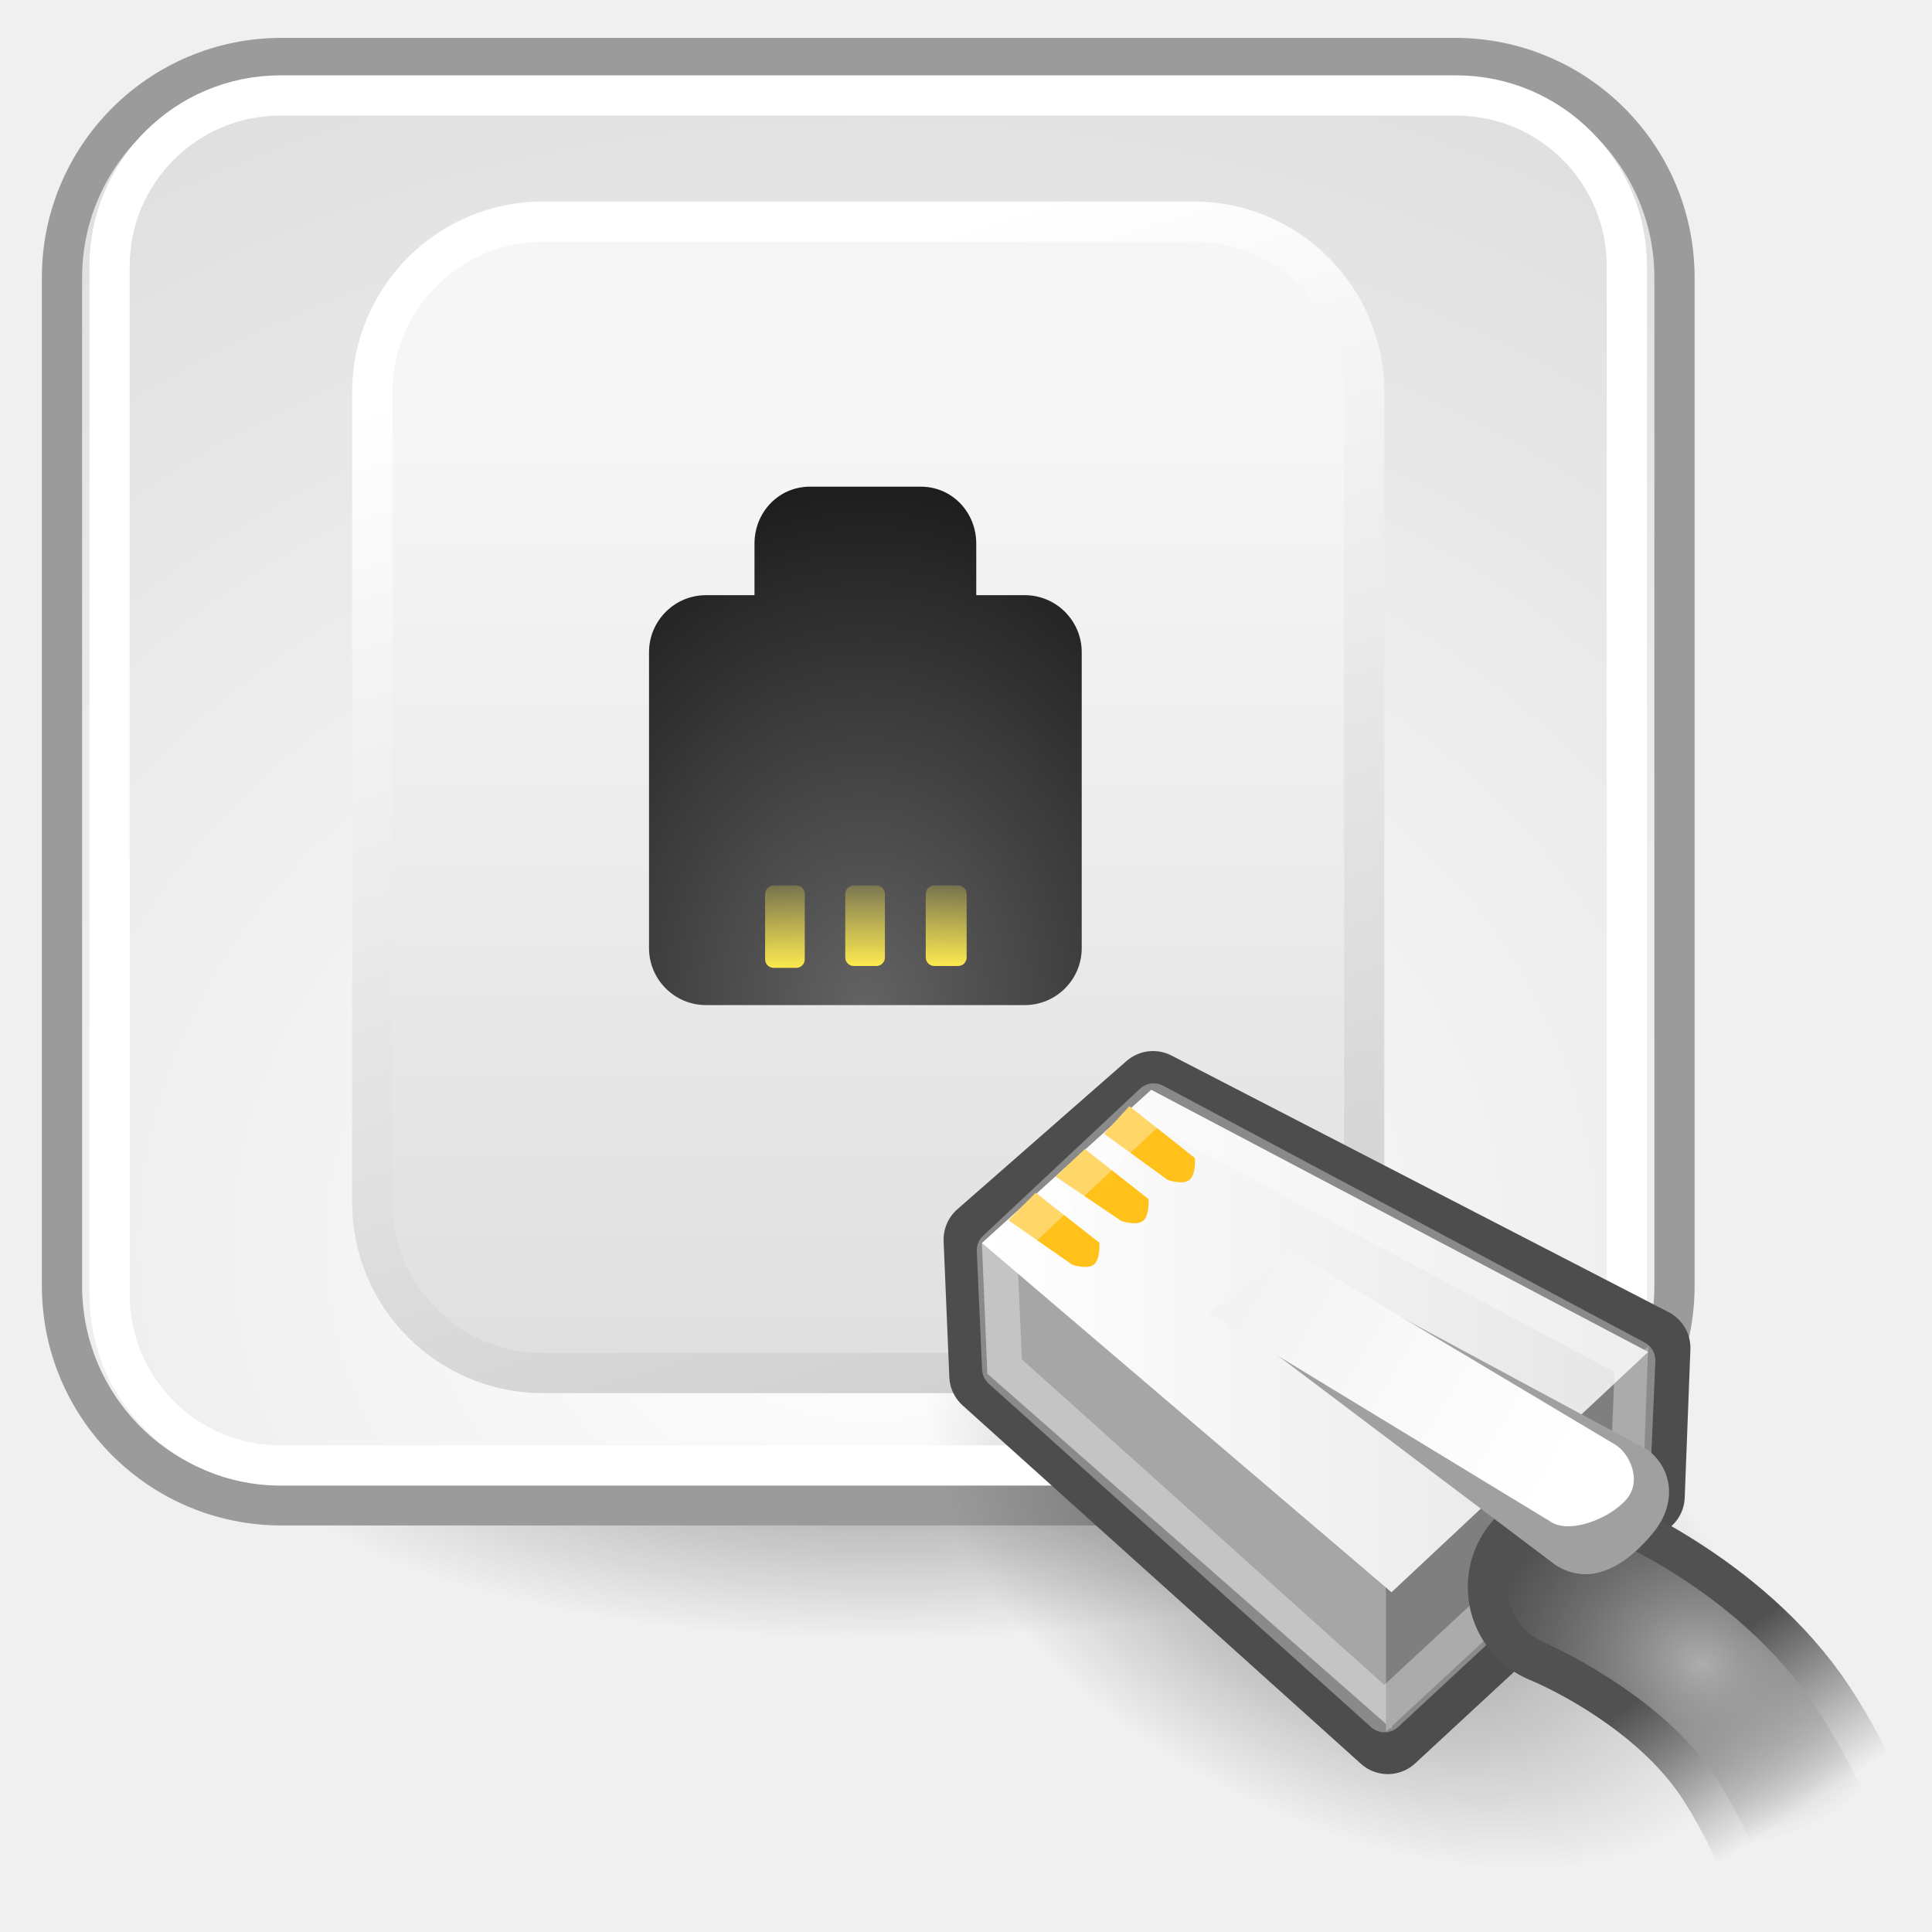
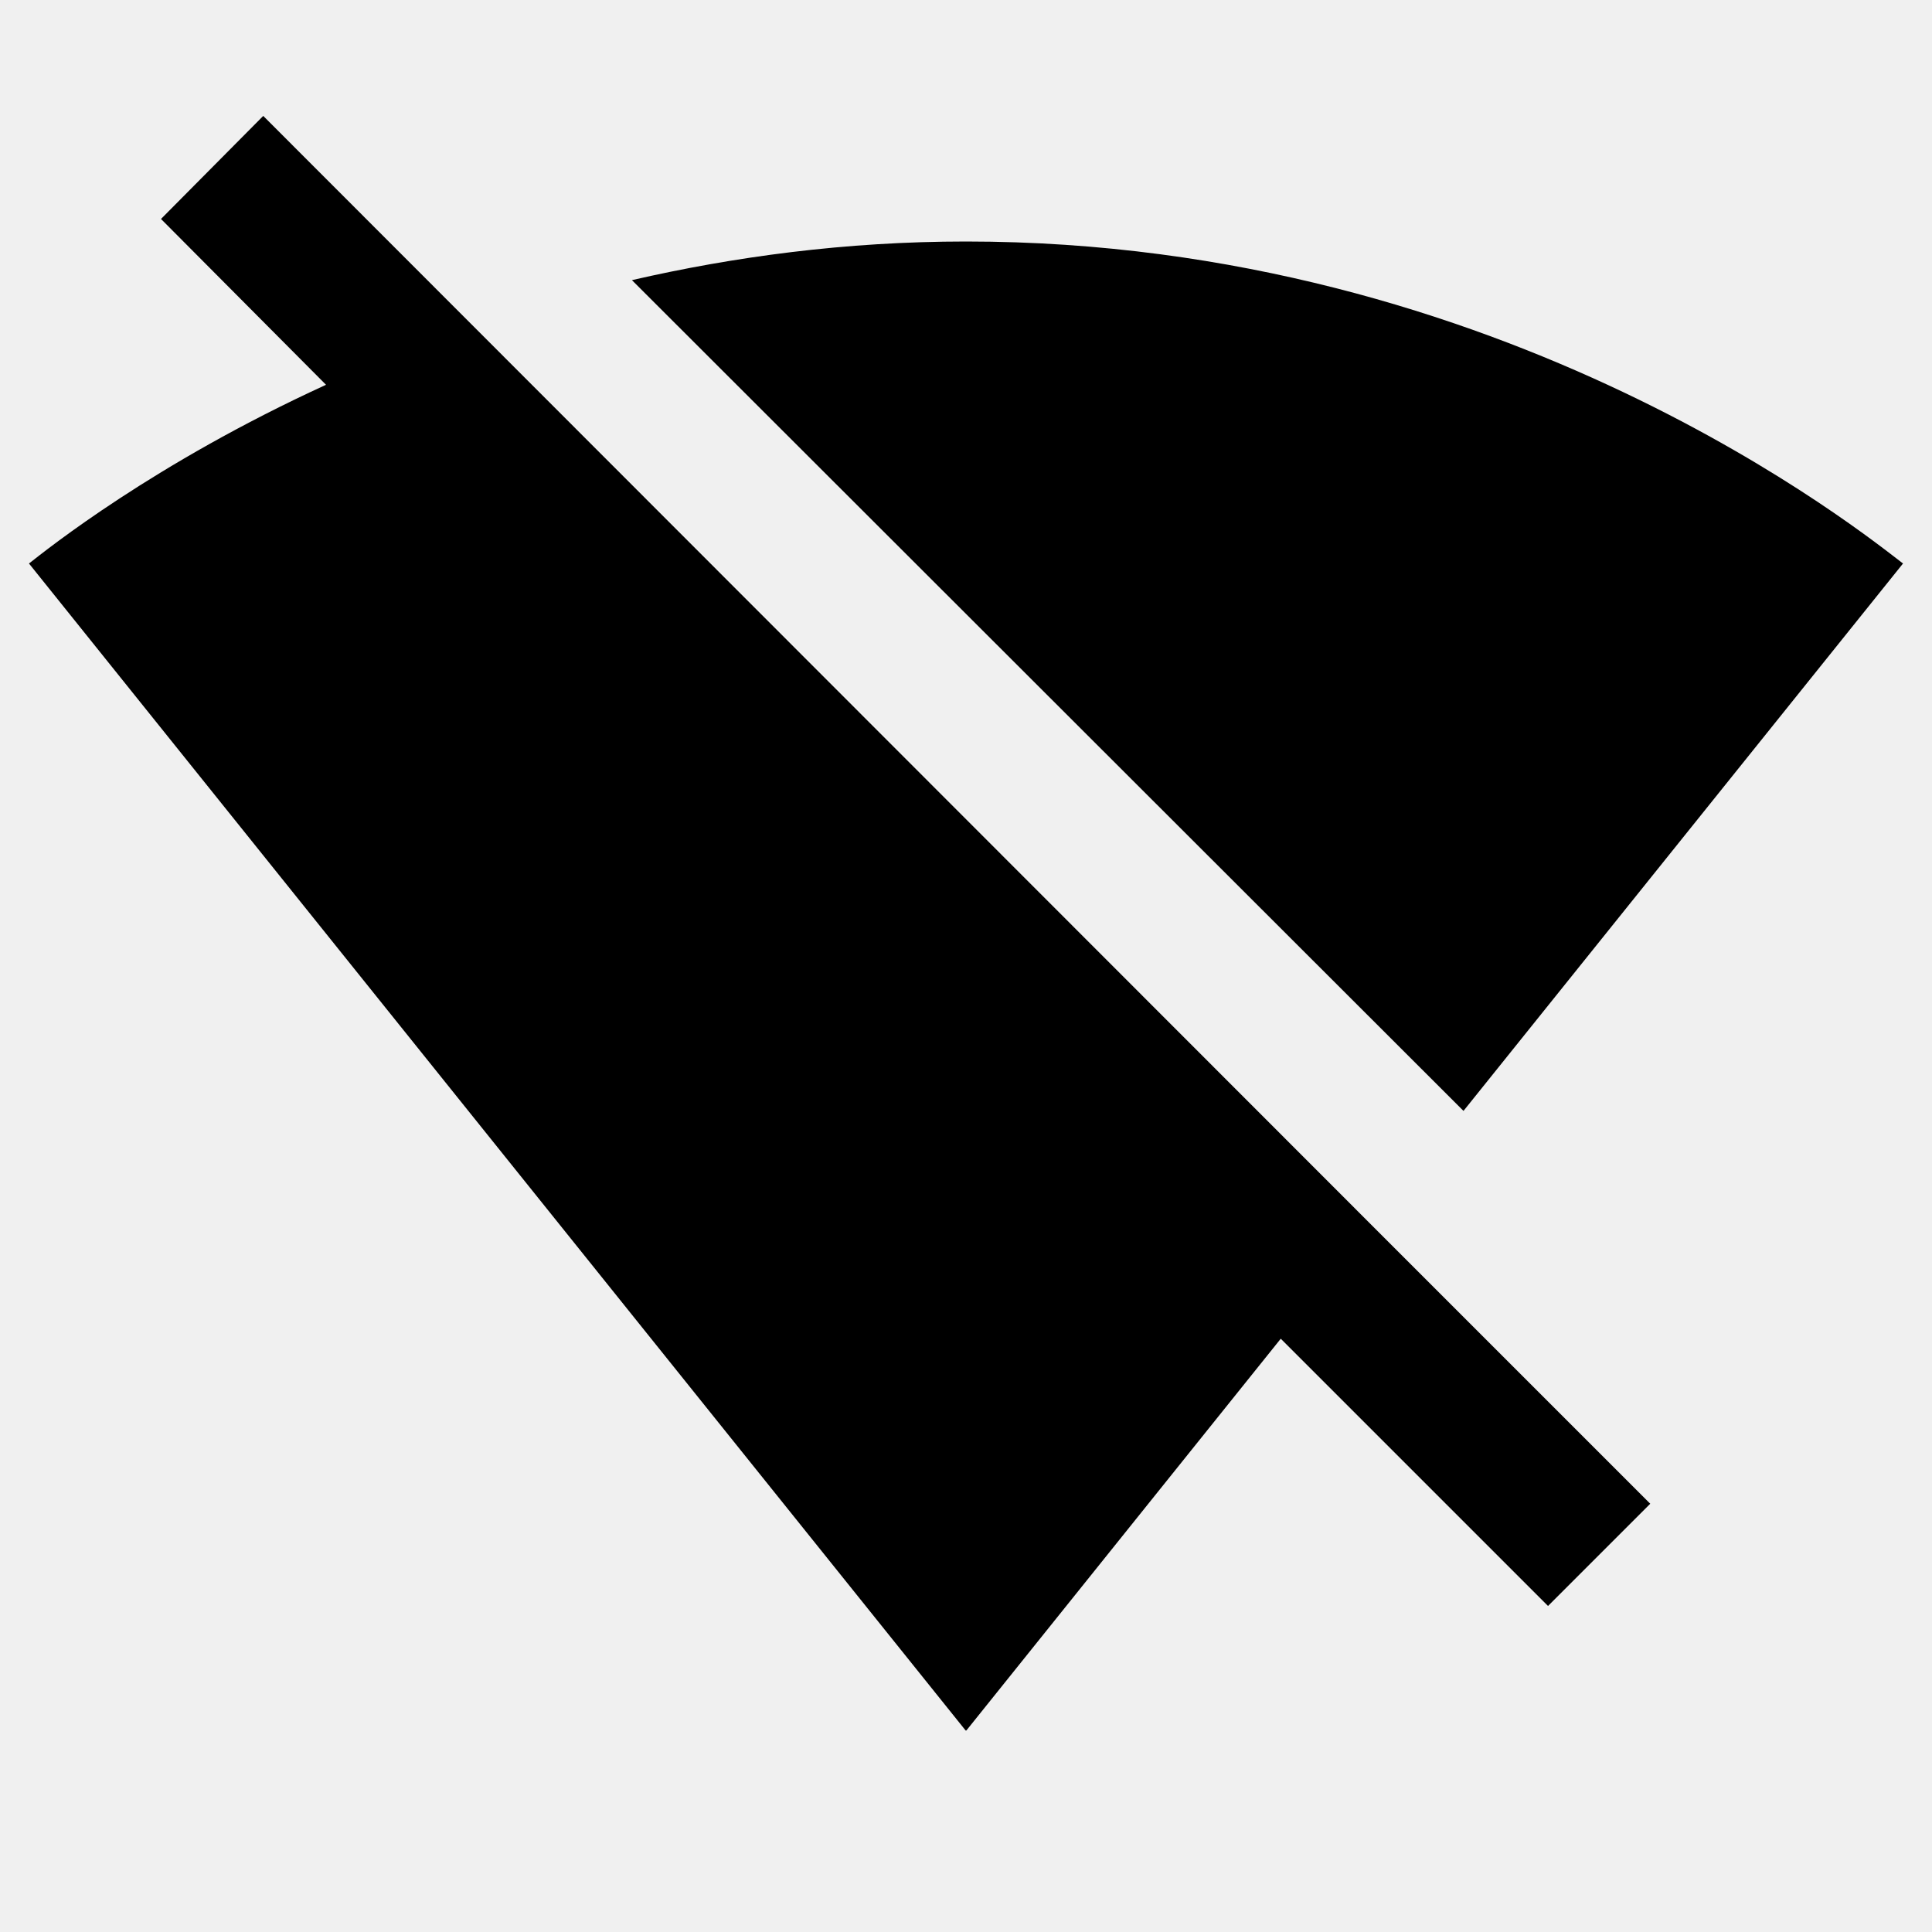
- <svg xmlns="http://www.w3.org/2000/svg" xmlns:xlink="http://www.w3.org/1999/xlink" width="48px" height="48px" id="svg11300">
-   <defs id="defs3">
-     <linearGradient id="linearGradient12836">
-       <stop id="stop12838" offset="0" style="stop-color:#515152;stop-opacity:1;" />
-       <stop id="stop12840" offset="1" style="stop-color:#515152;stop-opacity:0;" />
-     </linearGradient>
-     <linearGradient id="linearGradient12828">
-       <stop id="stop12830" offset="0" style="stop-color:#cccccd;stop-opacity:1;" />
-       <stop style="stop-color:#adadae;stop-opacity:1;" offset="0" id="stop12862" />
-       <stop id="stop12832" offset="1" style="stop-color:#8f8f90;stop-opacity:0;" />
-     </linearGradient>
-     <linearGradient id="linearGradient12810">
-       <stop id="stop12812" offset="0" style="stop-color:#ffffff;stop-opacity:1;" />
-       <stop id="stop12814" offset="1" style="stop-color:#e5e5e5;stop-opacity:1;" />
-     </linearGradient>
-     <linearGradient id="linearGradient11625">
-       <stop id="stop11627" offset="0" style="stop-color:#fce94f;stop-opacity:1;" />
-       <stop id="stop11629" offset="1" style="stop-color:#fce94f;stop-opacity:0;" />
-     </linearGradient>
-     <linearGradient id="linearGradient11615">
-       <stop id="stop11617" offset="0" style="stop-color:#636363;stop-opacity:1;" />
-       <stop id="stop11619" offset="1" style="stop-color:#000000;stop-opacity:1;" />
-     </linearGradient>
-     <linearGradient id="linearGradient11602">
-       <stop id="stop11604" offset="0" style="stop-color:#f6f6f6;stop-opacity:1;" />
-       <stop id="stop11606" offset="1" style="stop-color:#e0e0e0;stop-opacity:1;" />
-     </linearGradient>
-     <linearGradient id="linearGradient11594">
-       <stop id="stop11596" offset="0" style="stop-color:#ffffff;stop-opacity:1;" />
-       <stop id="stop11598" offset="1" style="stop-color:#d1d1d1;stop-opacity:1;" />
-     </linearGradient>
-     <linearGradient id="linearGradient11520">
-       <stop id="stop11522" offset="0" style="stop-color:#ffffff;stop-opacity:1;" />
-       <stop id="stop11524" offset="1" style="stop-color:#dcdcdc;stop-opacity:1;" />
-     </linearGradient>
-     <linearGradient id="linearGradient11508">
-       <stop id="stop11510" offset="0" style="stop-color:#000000;stop-opacity:1;" />
-       <stop id="stop11512" offset="1" style="stop-color:#000000;stop-opacity:0;" />
-     </linearGradient>
-     <radialGradient gradientTransform="matrix(1.995058,-1.383691e-32,0,1.67151,-27.19988,-29.02822)" gradientUnits="userSpaceOnUse" r="20.531" fy="35.878" fx="24.446" cy="35.878" cx="24.446" id="radialGradient11526" xlink:href="#linearGradient11520" />
-     <radialGradient r="6.566" fy="44.565" fx="30.204" cy="44.565" cx="30.204" gradientTransform="matrix(1,0,0,0.338462,-4.933466e-14,29.48178)" gradientUnits="userSpaceOnUse" id="radialGradient11532" xlink:href="#linearGradient11508" />
-     <linearGradient gradientTransform="matrix(1.061966,0,0,0.837825,-4.389811,0.164729)" gradientUnits="userSpaceOnUse" y2="38.947" x2="31.799" y1="8.947" x1="20.092" id="linearGradient11600" xlink:href="#linearGradient11594" />
-     <linearGradient gradientTransform="matrix(1,0,0,0.837825,-2.875,0.164729)" gradientUnits="userSpaceOnUse" y2="39.447" x2="24.446" y1="12.947" x1="24.446" id="linearGradient11608" xlink:href="#linearGradient11602" />
-     <radialGradient r="4.75" fy="27.75" fx="25" cy="27.75" cx="25" gradientTransform="matrix(3.070491,2.727143e-15,-3.444813e-15,3.878514,-55.26225,-82.65742)" gradientUnits="userSpaceOnUse" id="radialGradient12909" xlink:href="#linearGradient11615" />
-     <linearGradient y2="27.375" x2="21.5" y1="30" x1="21.5" gradientTransform="matrix(1.01625,0,0,1,1.65875,-6.000012)" gradientUnits="userSpaceOnUse" id="linearGradient12918" xlink:href="#linearGradient11625" />
-     <linearGradient y2="27.375" x2="21.5" y1="30" x1="21.5" gradientTransform="matrix(0.985,0,0,1,0.315001,-6.000012)" gradientUnits="userSpaceOnUse" id="linearGradient12921" xlink:href="#linearGradient11625" />
-     <linearGradient y2="27.375" x2="21.5" y1="30" x1="21.5" gradientTransform="matrix(0.985,0,0,1.022813,-1.675625,-6.638771)" gradientUnits="userSpaceOnUse" id="linearGradient12924" xlink:href="#linearGradient11625" />
-     <linearGradient gradientTransform="matrix(0.755725,0,0,0.755725,-25.19847,17.09924)" y2="12.022" x2="62.591" y1="25.21" x1="84.999" gradientUnits="userSpaceOnUse" id="linearGradient12927" xlink:href="#linearGradient12810" />
-     <radialGradient r="7.006" fy="33.399" fx="88.593" cy="33.399" cx="88.593" gradientTransform="matrix(0.732463,0.172296,-0.147115,0.625415,-17.70794,5.185566)" gradientUnits="userSpaceOnUse" id="radialGradient12931" xlink:href="#linearGradient12828" />
-     <linearGradient gradientTransform="matrix(0.755725,0,0,0.755725,-24.84491,17.27602)" y2="36.656" x2="92.062" y1="31.656" x1="88.75" gradientUnits="userSpaceOnUse" id="linearGradient12934" xlink:href="#linearGradient12836" />
-     <linearGradient gradientTransform="matrix(0.755725,0,0,0.755725,-25.19847,17.09924)" y2="21.46" x2="87.529" y1="21.46" x1="65.624" gradientUnits="userSpaceOnUse" id="linearGradient12941" xlink:href="#linearGradient12810" />
-     <radialGradient r="6.566" fy="44.565" fx="30.204" cy="44.565" cx="30.204" gradientTransform="matrix(1,3.489776e-17,1.522884e-18,0.338462,-5.072554e-14,29.48178)" gradientUnits="userSpaceOnUse" id="radialGradient12962" xlink:href="#linearGradient11508" />
-   </defs>
-   <g id="layer1">
-     <path style="opacity:0.406;color:#000000;fill:url(#radialGradient11532);fill-opacity:1;fill-rule:evenodd;stroke:none;stroke-width:2.814;stroke-linecap:butt;stroke-linejoin:miter;marker:none;marker-start:none;marker-mid:none;marker-end:none;stroke-miterlimit:10;stroke-dasharray:none;stroke-dashoffset:0;stroke-opacity:1;visibility:visible;display:inline;overflow:visible" id="path11530" d="M 36.77 44.565 A 6.566 2.222 0 1 1  23.638,44.565 A 6.566 2.222 0 1 1  36.77 44.565 z" transform="matrix(2.460049,0,0,2.460049,-52.28446,-74.35658)" />
-     <rect ry="5.455" rx="5.455" y="1.441" x="1.54" height="35.959" width="40.062" id="rect11518" style="opacity:1;color:#000000;fill:url(#radialGradient11526);fill-opacity:1;fill-rule:evenodd;stroke:#9b9b9b;stroke-width:1;stroke-linecap:butt;stroke-linejoin:bevel;marker:none;marker-start:none;marker-mid:none;marker-end:none;stroke-miterlimit:10;stroke-dasharray:none;stroke-dashoffset:0;stroke-opacity:1;visibility:visible;display:inline;overflow:visible" />
-     <path transform="matrix(1.513978,0.791128,-1.350458,2.573737,47.87617,-99.87091)" d="M 36.77 44.565 A 6.566 2.222 0 1 1  23.638,44.565 A 6.566 2.222 0 1 1  36.77 44.565 z" id="path12960" style="opacity:0.406;color:#000000;fill:url(#radialGradient12962);fill-opacity:1;fill-rule:evenodd;stroke:none;stroke-width:2.814;stroke-linecap:butt;stroke-linejoin:miter;marker:none;marker-start:none;marker-mid:none;marker-end:none;stroke-miterlimit:10;stroke-dasharray:none;stroke-dashoffset:0;stroke-opacity:1;visibility:visible;display:inline;overflow:visible" />
-     <rect style="opacity:1;color:#000000;fill:none;fill-opacity:1;fill-rule:evenodd;stroke:#ffffff;stroke-width:1;stroke-linecap:butt;stroke-linejoin:bevel;marker:none;marker-start:none;marker-mid:none;marker-end:none;stroke-miterlimit:10;stroke-dasharray:none;stroke-dashoffset:0;stroke-opacity:1;visibility:visible;display:inline;overflow:visible" id="rect11528" width="37.697" height="34.037" x="2.722" y="2.372" rx="4.243" ry="4.243" />
-     <rect ry="4.243" rx="4.243" y="5.506" x="9.248" height="28.607" width="24.645" id="rect11592" style="opacity:1;color:#000000;fill:url(#linearGradient11608);fill-opacity:1;fill-rule:evenodd;stroke:url(#linearGradient11600);stroke-width:1;stroke-linecap:butt;stroke-linejoin:bevel;marker:none;marker-start:none;marker-mid:none;marker-end:none;stroke-miterlimit:10;stroke-dasharray:none;stroke-dashoffset:0;stroke-opacity:1;visibility:visible;display:inline;overflow:visible" />
-     <path id="rect11610" d="M 20.124,12.091 C 19.345,12.091 18.745,12.727 18.745,13.506 L 18.745,14.787 L 17.539,14.787 C 16.76,14.787 16.125,15.423 16.125,16.202 L 16.125,23.557 C 16.125,24.336 16.76,24.971 17.539,24.971 L 25.461,24.971 C 26.24,24.971 26.875,24.336 26.875,23.557 L 26.875,16.202 C 26.875,15.423 26.24,14.787 25.461,14.787 L 24.255,14.787 L 24.255,13.506 C 24.255,12.727 23.655,12.091 22.876,12.091 L 20.124,12.091 z " style="opacity:1;color:#000000;fill:url(#radialGradient12909);fill-opacity:1;fill-rule:evenodd;stroke:none;stroke-width:1;stroke-linecap:butt;stroke-linejoin:bevel;marker:none;marker-start:none;marker-mid:none;marker-end:none;stroke-miterlimit:10;stroke-dasharray:none;stroke-dashoffset:0;stroke-opacity:1;visibility:visible;display:inline;overflow:visible" />
-     <rect ry="0.211" rx="0.211" y="22" x="19.009" height="2.046" width="0.985" id="rect11623" style="opacity:1;color:#000000;fill:url(#linearGradient12924);fill-opacity:1;fill-rule:evenodd;stroke:none;stroke-width:1;stroke-linecap:butt;stroke-linejoin:bevel;marker:none;marker-start:none;marker-mid:none;marker-end:none;stroke-miterlimit:10;stroke-dasharray:none;stroke-dashoffset:0;stroke-opacity:1;visibility:visible;display:inline;overflow:visible" />
-     <rect style="opacity:1;color:#000000;fill:url(#linearGradient12921);fill-opacity:1;fill-rule:evenodd;stroke:none;stroke-width:1;stroke-linecap:butt;stroke-linejoin:bevel;marker:none;marker-start:none;marker-mid:none;marker-end:none;stroke-miterlimit:10;stroke-dasharray:none;stroke-dashoffset:0;stroke-opacity:1;visibility:visible;display:inline;overflow:visible" id="rect11633" width="0.985" height="2" x="21" y="22" rx="0.211" ry="0.211" />
-     <rect ry="0.211" rx="0.211" y="22" x="23" height="2" width="1.016" id="rect11637" style="opacity:1;color:#000000;fill:url(#linearGradient12918);fill-opacity:1;fill-rule:evenodd;stroke:none;stroke-width:1;stroke-linecap:butt;stroke-linejoin:bevel;marker:none;marker-start:none;marker-mid:none;marker-end:none;stroke-miterlimit:10;stroke-dasharray:none;stroke-dashoffset:0;stroke-opacity:1;visibility:visible;display:inline;overflow:visible" />
-     <g id="g12946">
-       <path style="opacity:1;color:#000000;fill:#484848;fill-opacity:1;fill-rule:evenodd;stroke:#4d4d4d;stroke-width:2;stroke-linecap:round;stroke-linejoin:round;marker:none;marker-start:none;marker-mid:none;marker-end:none;stroke-miterlimit:10;stroke-dasharray:none;stroke-dashoffset:0;stroke-opacity:1;visibility:visible;display:inline;overflow:visible" d="M 28.647,27.113 L 24.443,30.797 L 24.585,34.174 L 34.48,43.077 L 40.857,37.173 L 40.998,33.489 L 28.647,27.113 z " id="path12803" />
-       <path style="opacity:1;color:#000000;fill:#a6a6a6;fill-opacity:1;fill-rule:evenodd;stroke:none;stroke-width:1;stroke-linecap:butt;stroke-linejoin:bevel;marker:none;marker-start:none;marker-mid:none;marker-end:none;stroke-miterlimit:10;stroke-dasharray:none;stroke-dashoffset:0;stroke-opacity:1;visibility:visible;display:inline;overflow:visible" d="M 24.395,30.875 L 24.531,34.131 L 34.572,42.951 L 34.436,39.423 L 24.395,30.875 z " id="path12787" />
-       <path style="opacity:1;color:#000000;fill:#7f7f7f;fill-opacity:1;fill-rule:evenodd;stroke:none;stroke-width:1;stroke-linecap:butt;stroke-linejoin:bevel;marker:none;marker-start:none;marker-mid:none;marker-end:none;stroke-miterlimit:10;stroke-dasharray:none;stroke-dashoffset:0;stroke-opacity:1;visibility:visible;display:inline;overflow:visible" d="M 34.436,39.423 L 34.436,43.019 L 40.814,37.116 L 40.949,33.453 L 34.436,39.423 z " id="path12789" />
-       <path style="opacity:1;color:#000000;fill:url(#linearGradient12941);fill-opacity:1;fill-rule:evenodd;stroke:none;stroke-width:1;stroke-linecap:butt;stroke-linejoin:bevel;marker:none;marker-start:none;marker-mid:none;marker-end:none;stroke-miterlimit:10;stroke-dasharray:none;stroke-dashoffset:0;stroke-opacity:1;visibility:visible;display:inline;overflow:visible" d="M 24.395,30.881 L 34.572,39.559 L 40.949,33.588 L 28.602,27.075 L 24.395,30.881 z " id="path12791" />
-       <path style="opacity:1;color:#000000;fill:#ffc11a;fill-opacity:1;fill-rule:evenodd;stroke:none;stroke-width:1;stroke-linecap:butt;stroke-linejoin:bevel;marker:none;marker-start:none;marker-mid:none;marker-end:none;stroke-miterlimit:10;stroke-dasharray:none;stroke-dashoffset:0;stroke-opacity:1;visibility:visible;display:inline;overflow:visible" d="M 25.053,30.317 L 26.634,31.417 C 26.634,31.417 27.007,31.553 27.177,31.417 C 27.346,31.282 27.313,30.875 27.313,30.875 L 25.731,29.633 L 25.053,30.317 z " id="path12793" />
-       <path id="path12795" d="M 26.227,29.232 L 27.855,30.332 C 27.855,30.332 28.228,30.467 28.398,30.332 C 28.568,30.196 28.534,29.789 28.534,29.789 L 26.953,28.547 L 26.227,29.232 z " style="opacity:1;color:#000000;fill:#ffc11a;fill-opacity:1;fill-rule:evenodd;stroke:none;stroke-width:1;stroke-linecap:butt;stroke-linejoin:bevel;marker:none;marker-start:none;marker-mid:none;marker-end:none;stroke-miterlimit:10;stroke-dasharray:none;stroke-dashoffset:0;stroke-opacity:1;visibility:visible;display:inline;overflow:visible" />
-       <path style="opacity:1;color:#000000;fill:#ffc11a;fill-opacity:1;fill-rule:evenodd;stroke:none;stroke-width:1;stroke-linecap:butt;stroke-linejoin:bevel;marker:none;marker-start:none;marker-mid:none;marker-end:none;stroke-miterlimit:10;stroke-dasharray:none;stroke-dashoffset:0;stroke-opacity:1;visibility:visible;display:inline;overflow:visible" d="M 27.428,28.167 L 29.009,29.314 C 29.009,29.314 29.382,29.45 29.551,29.314 C 29.721,29.178 29.687,28.771 29.687,28.771 L 28.059,27.482 L 27.428,28.167 z " id="path12797" />
-       <path id="path12820" d="M 28.663,27.415 L 24.768,31.065 L 24.899,34.005 L 34.398,42.538 L 40.495,36.879 L 40.627,33.796 L 28.663,27.415 z " style="opacity:0.342;color:#000000;fill:none;fill-opacity:1;fill-rule:evenodd;stroke:#ffffff;stroke-width:1;stroke-linecap:round;stroke-linejoin:round;marker:none;marker-start:none;marker-mid:none;marker-end:none;stroke-miterlimit:10;stroke-dasharray:none;stroke-dashoffset:0;stroke-opacity:1;visibility:visible;display:inline;overflow:visible" />
-       <path style="opacity:1;color:#000000;fill:none;fill-opacity:1;fill-rule:evenodd;stroke:url(#linearGradient12934);stroke-width:5;stroke-linecap:round;stroke-linejoin:bevel;marker:none;marker-start:none;marker-mid:none;marker-end:none;stroke-miterlimit:10;stroke-dasharray:none;stroke-dashoffset:0;stroke-opacity:1;visibility:visible;display:inline;overflow:visible" d="M 38.967,39.428 C 38.967,39.428 42.178,40.703 43.879,43.301 C 45.579,45.899 46.524,49.678 46.524,49.678" id="path12822" />
-       <path style="opacity:1;color:#000000;fill:url(#radialGradient12931);fill-opacity:1;fill-rule:evenodd;stroke:none;stroke-width:4;stroke-linecap:round;stroke-linejoin:bevel;marker:none;marker-start:none;marker-mid:none;marker-end:none;stroke-miterlimit:10;stroke-dasharray:none;stroke-dashoffset:0;stroke-opacity:1;visibility:visible;display:inline;overflow:visible" d="M 38.778,37.917 C 38.092,38 37.55,38.537 37.46,39.222 C 37.371,39.907 37.758,40.566 38.4,40.822 C 38.4,40.822 41.257,42.07 42.604,44.128 C 44.077,46.378 45.06,50.056 45.06,50.056 C 45.268,50.864 46.093,51.351 46.902,51.142 C 47.71,50.933 48.197,50.109 47.988,49.3 C 47.988,49.3 47.082,45.42 45.154,42.475 C 43.1,39.337 39.533,38.035 39.533,38.035 C 39.296,37.931 39.036,37.891 38.778,37.917 z " id="path12824" />
-       <path id="path12801" d="M 30.366,32.638 L 38.643,38.88 C 39.592,39.491 40.508,38.778 41.085,38.066 C 41.662,37.354 41.56,36.506 40.949,36.031 L 32.13,31.282 L 30.366,32.638 z " style="opacity:1;color:#000000;fill:#a0a0a1;fill-opacity:1;fill-rule:evenodd;stroke:none;stroke-width:1;stroke-linecap:butt;stroke-linejoin:bevel;marker:none;marker-start:none;marker-mid:none;marker-end:none;stroke-miterlimit:10;stroke-dasharray:none;stroke-dashoffset:0;stroke-opacity:1;visibility:visible;display:inline;overflow:visible" />
-       <path style="opacity:1;color:#000000;fill:url(#linearGradient12927);fill-opacity:1;fill-rule:evenodd;stroke:none;stroke-width:1;stroke-linecap:butt;stroke-linejoin:bevel;marker:none;marker-start:none;marker-mid:none;marker-end:none;stroke-miterlimit:10;stroke-dasharray:none;stroke-dashoffset:0;stroke-opacity:1;visibility:visible;display:inline;overflow:visible" d="M 30.026,32.638 L 38.507,37.795 C 38.982,38.134 40,37.727 40.407,37.252 C 40.814,36.777 40.474,36.099 40.135,35.895 L 32.062,31.078 L 30.026,32.638 z " id="path12799" />
-     </g>
-   </g>
+ <svg xmlns="http://www.w3.org/2000/svg" fill="#000000" height="24" viewBox="0 0 24 24" width="24">
+   <path d="M0 0h24v24H0z" fill="none" />
+   <path d="M23.64 7c-.45-.34-4.93-4-11.64-4-1.5 0-2.89.19-4.15.48L18.18 13.8 23.64 7zm-6.6 8.22L3.27 1.44 2 2.72l2.05 2.06C1.91 5.76.59 6.82.36 7l11.63 14.49.01.01.01-.01 3.9-4.86 3.32 3.32 1.27-1.27-3.46-3.46z" />
</svg>
